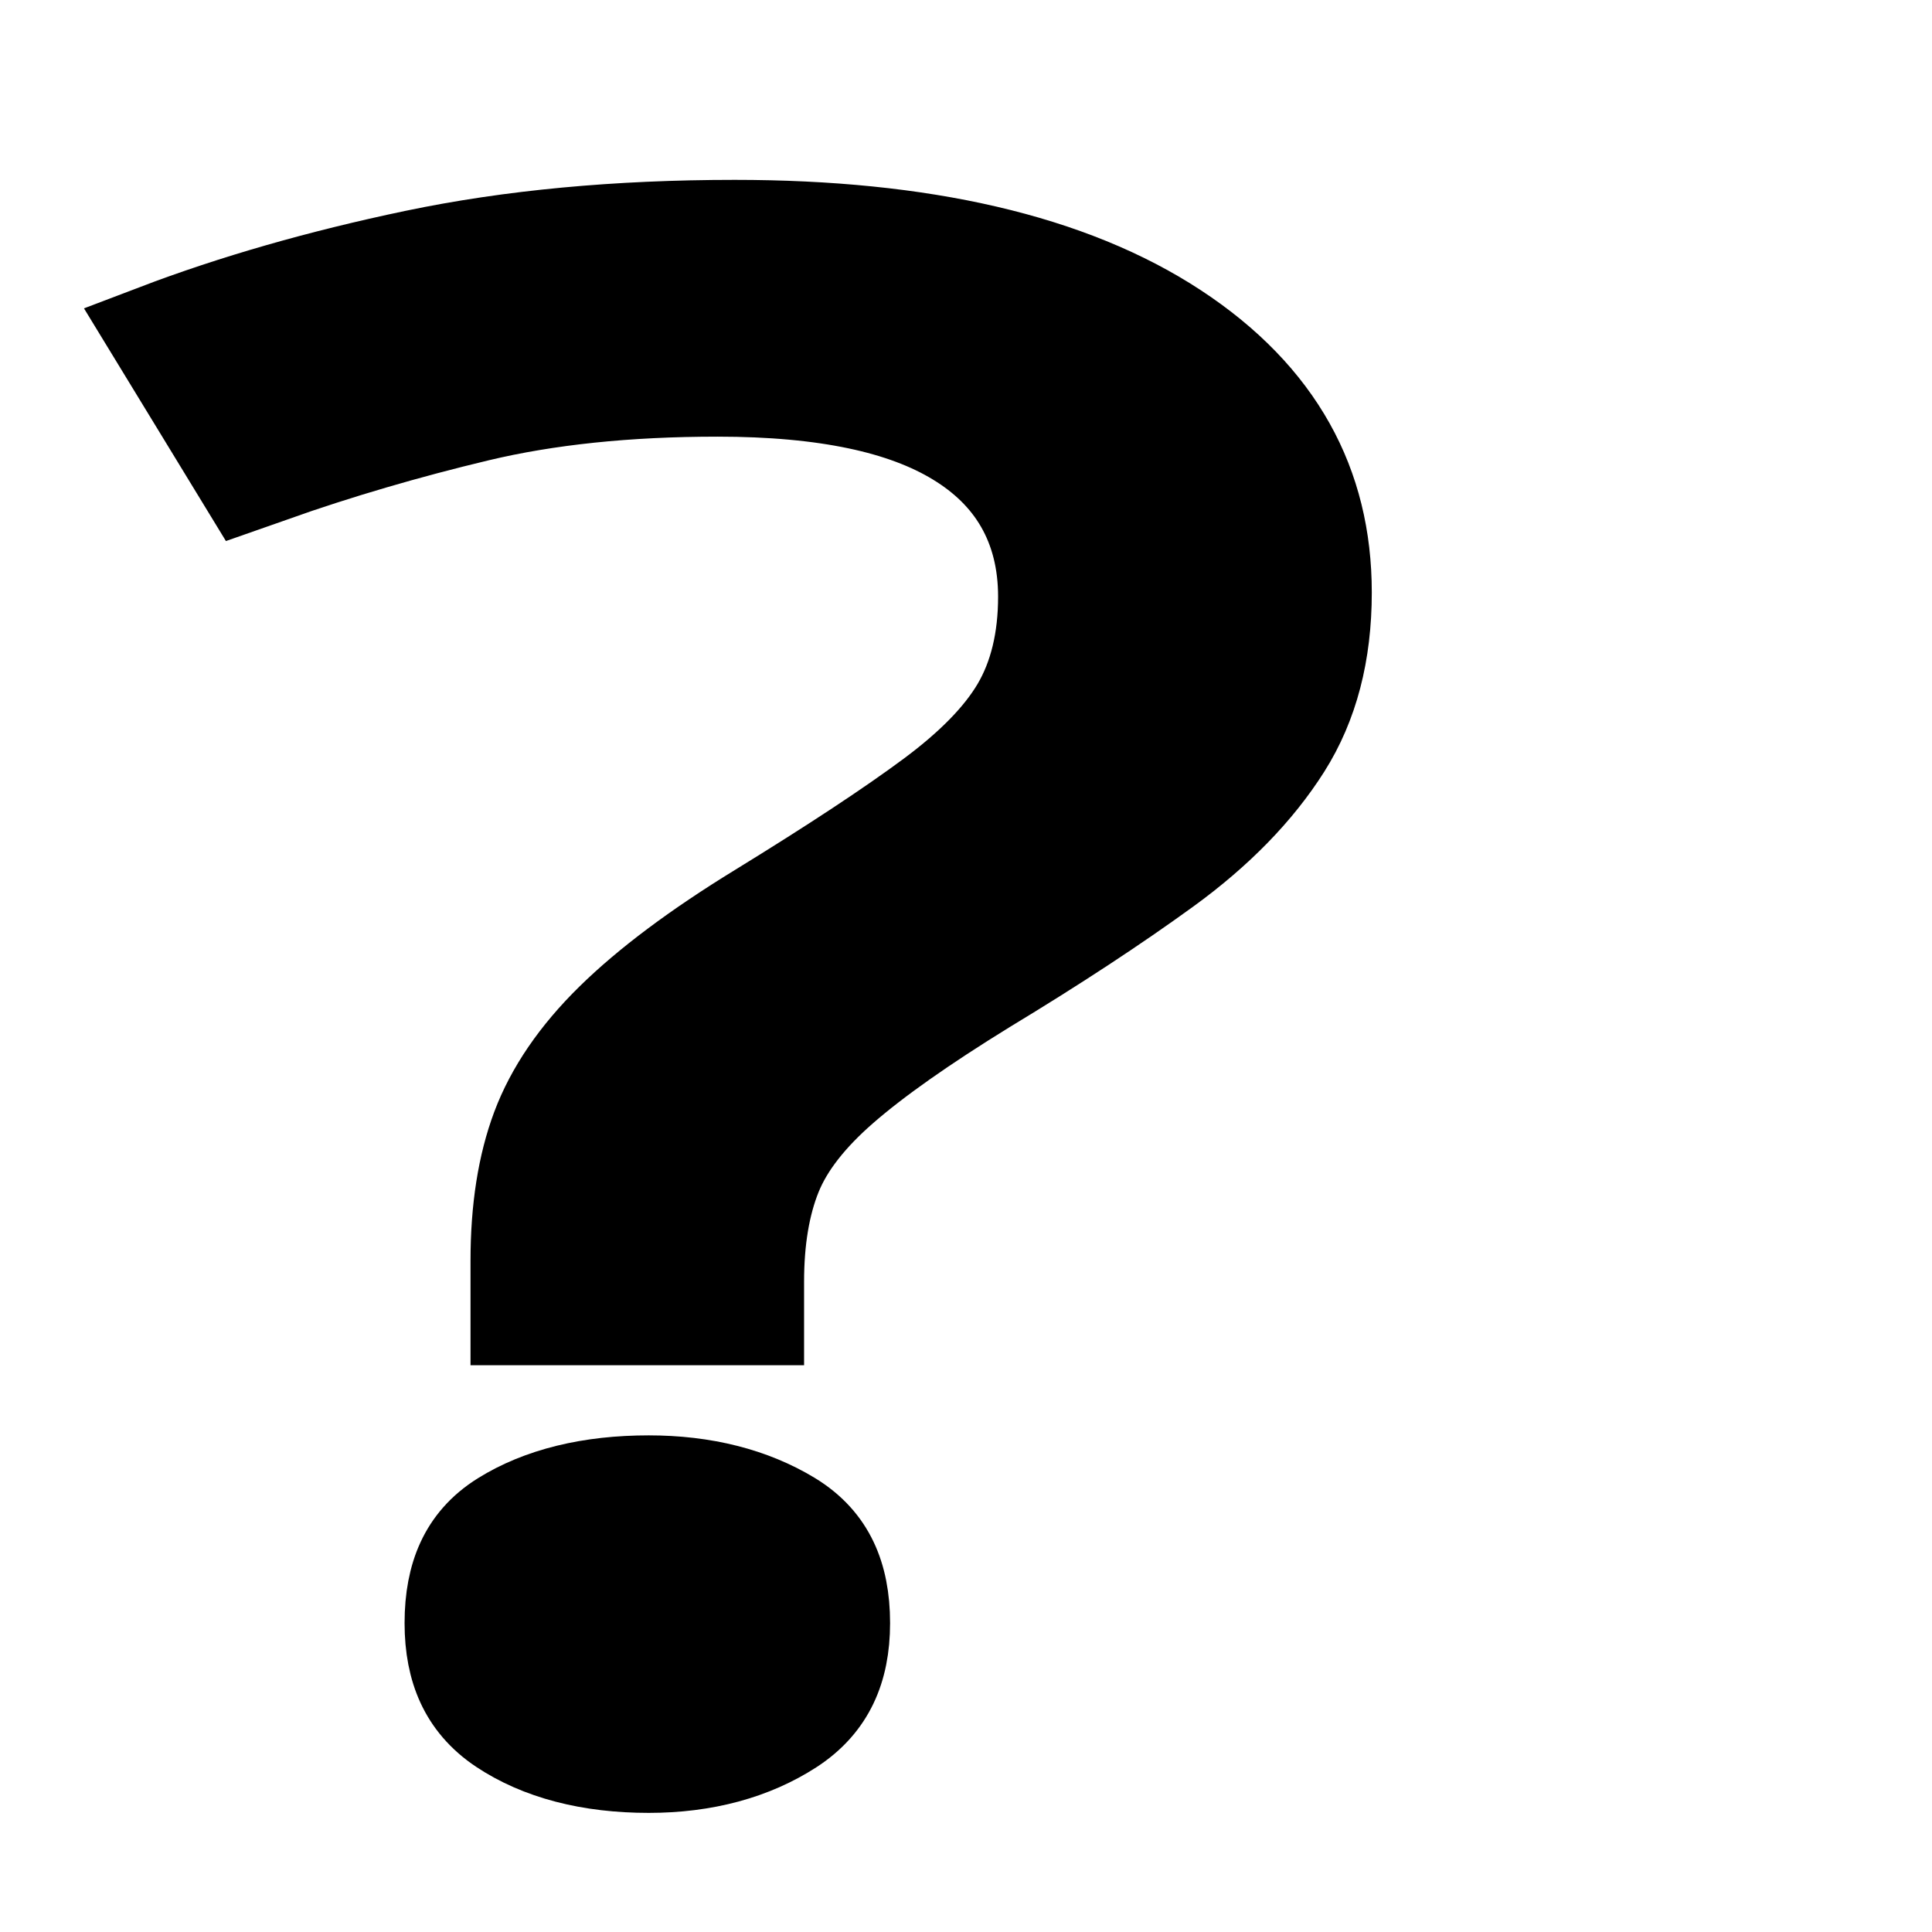
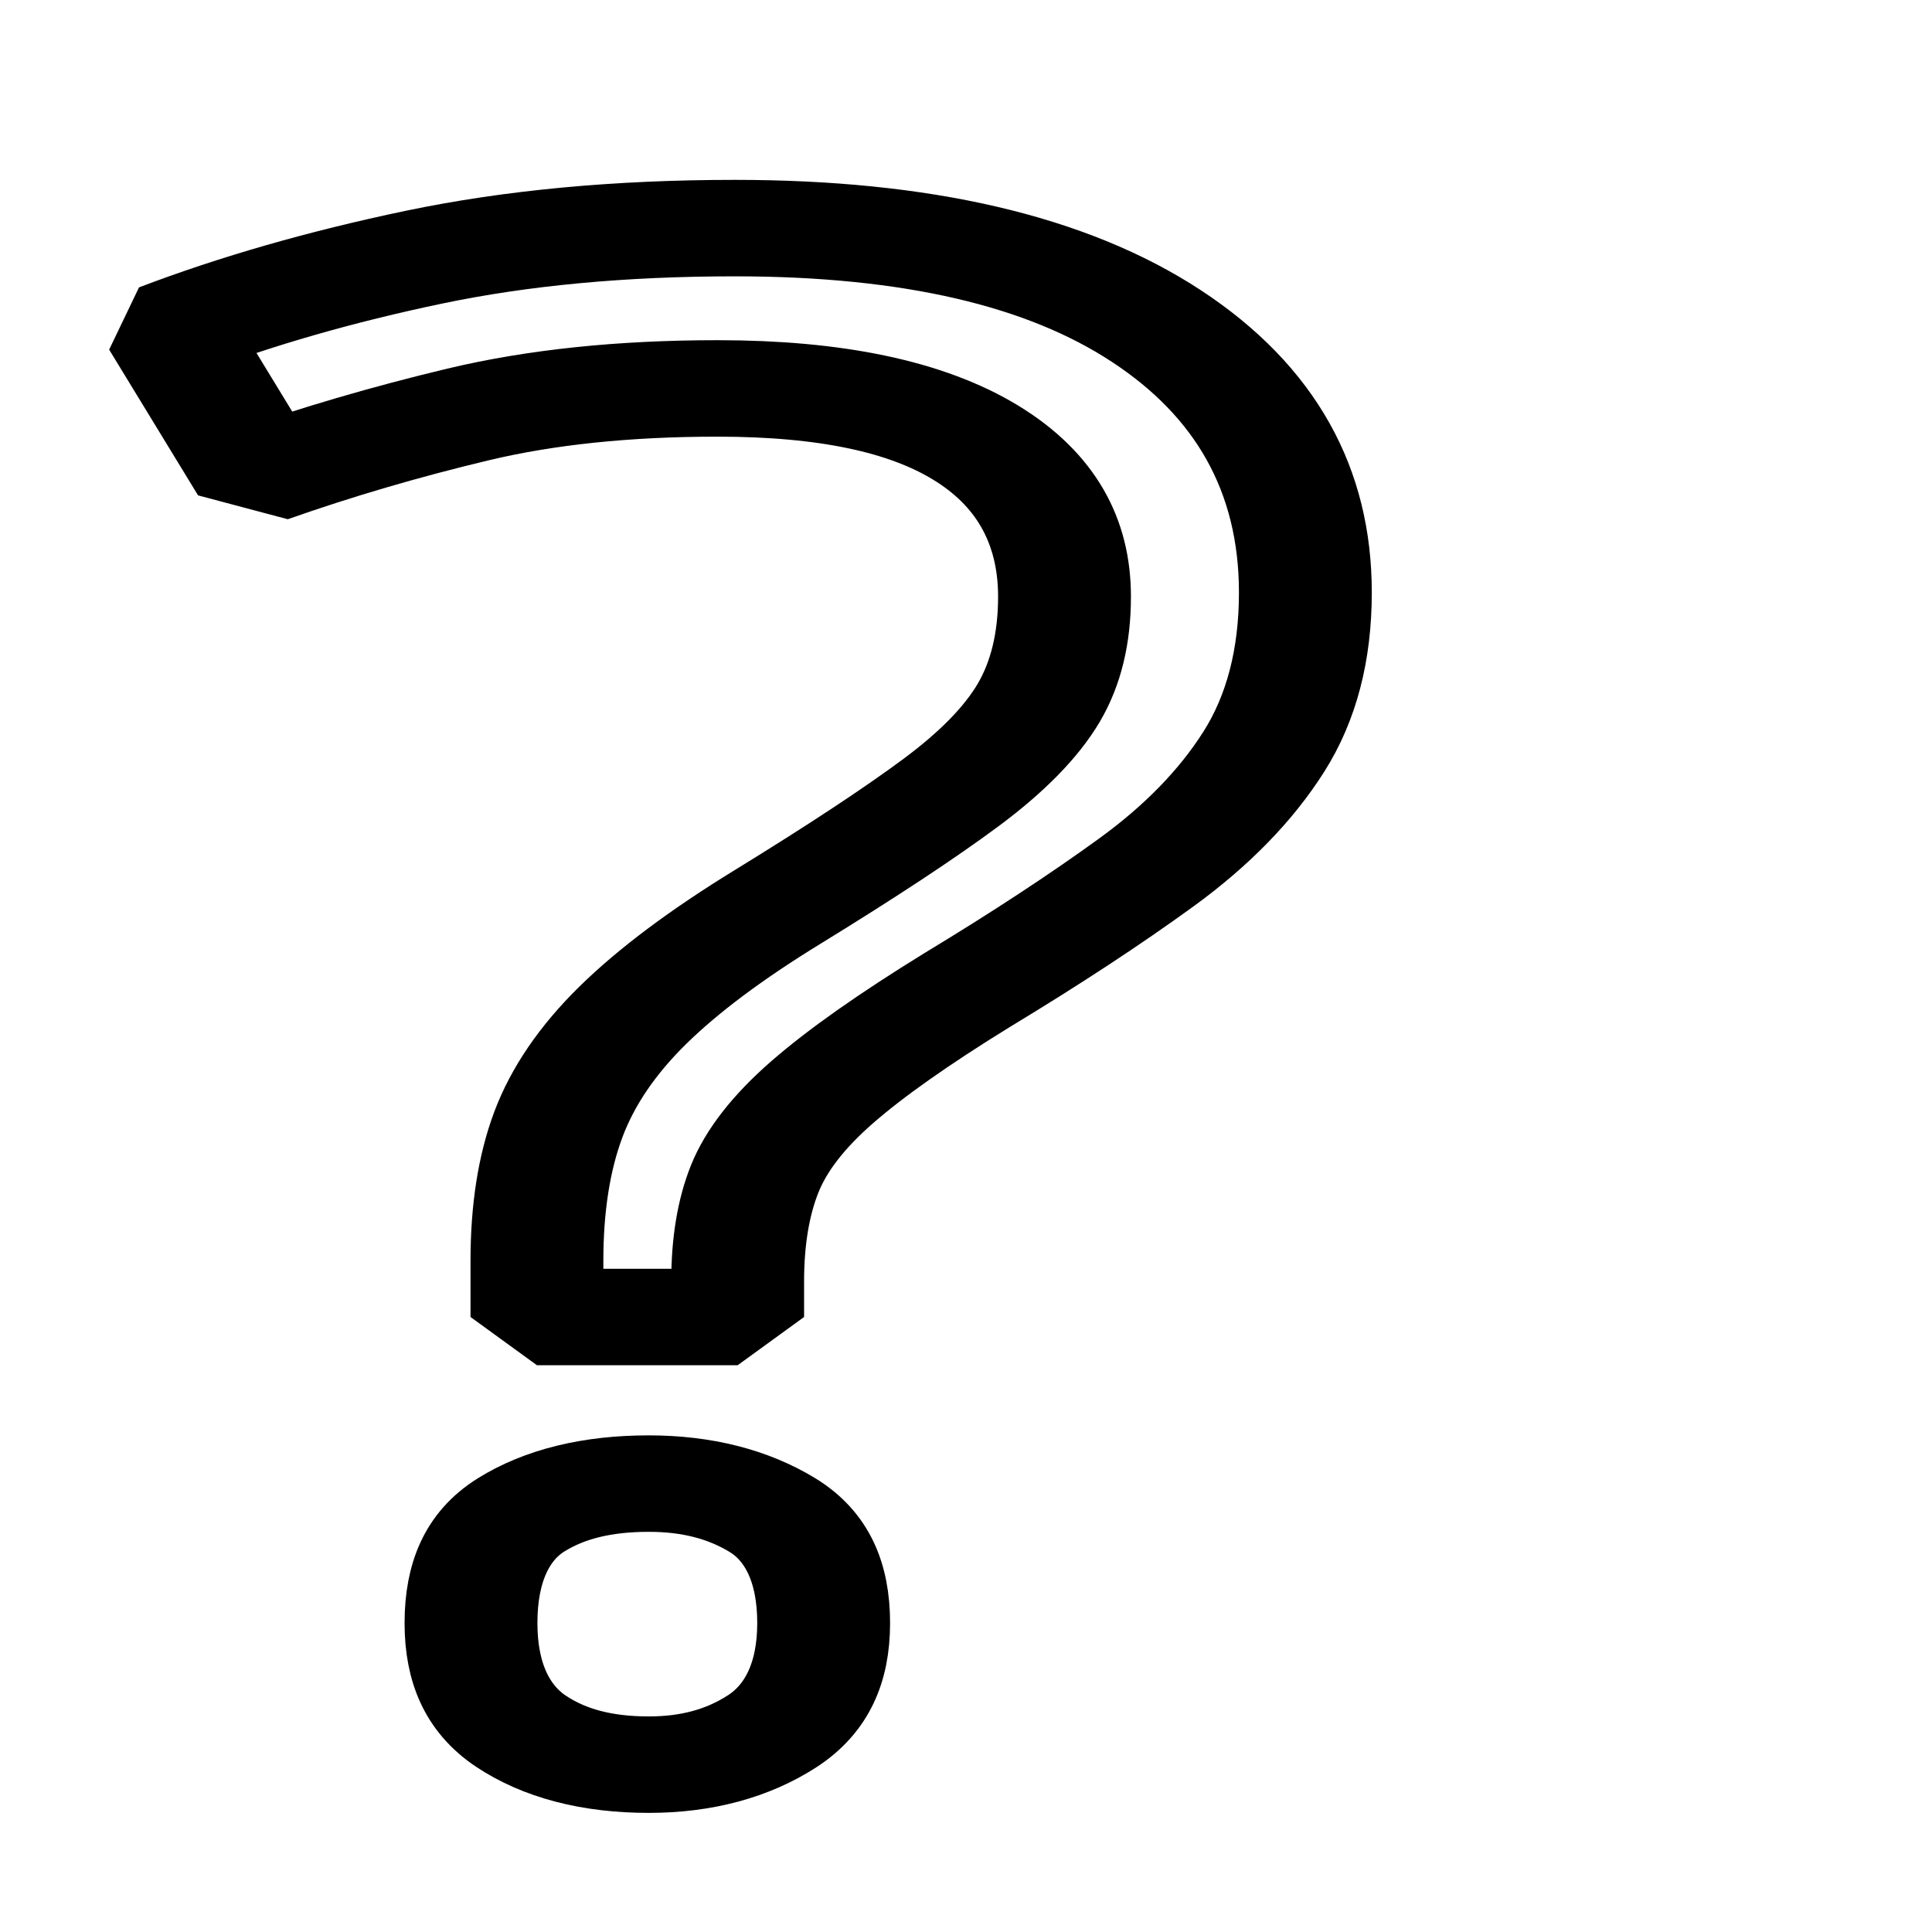
<svg xmlns="http://www.w3.org/2000/svg" version="1.1" id="Layer_1" x="0px" y="0px" viewBox="0 0 512 512" style="enable-background:new 0 0 512 512;" xml:space="preserve">
  <defs id="defs91" />
  <g id="g58">
</g>
  <g id="g60">
</g>
  <g id="g62">
</g>
  <g id="g64">
</g>
  <g id="g66">
</g>
  <g id="g68">
</g>
  <g id="g70">
</g>
  <g id="g72">
</g>
  <g id="g74">
</g>
  <g id="g76">
</g>
  <g id="g78">
</g>
  <g id="g80">
</g>
  <g id="g82">
</g>
  <g id="g84">
</g>
  <g id="g86">
</g>
-   <text xml:space="preserve" style="font-style:normal;font-weight:normal;font-size:134.9px;line-height:1.25;font-family:sans-serif;letter-spacing:0px;word-spacing:0px;fill:#000000;fill-opacity:1;stroke:#000000;stroke-width:30;stroke-miterlimit:4;stroke-dasharray:none;stroke-opacity:1;stroke-dashoffset:0" x="30.597" y="539.738" id="text4605" transform="scale(1.173517,0.8521391)">
-     <tspan id="tspan4603" x="30.597" y="539.738" style="font-size:647.522px;line-height:16.25;stroke-width:30;stroke-miterlimit:4;stroke-dasharray:none;stroke:#000000;stroke-opacity:1;stroke-dashoffset:0">?</tspan>
+   <text xml:space="preserve" style="font-style:normal;font-weight:normal;font-size:134.9px;line-height:1.25;font-family:sans-serif;letter-spacing:0px;word-spacing:0px;fill:none;fill-opacity:1;stroke:#000000;stroke-width:30;stroke-miterlimit:4;stroke-dasharray:none;stroke-opacity:1;stroke-dashoffset:0;stroke-linejoin:bevel;stroke-linecap:square;" x="30.597" y="539.738" id="text4605" transform="scale(1.173517,0.8521391)">
+     <tspan id="tspan4603" x="30.597" y="539.738" style="font-size:647.522px;line-height:16.25;stroke-width:30;stroke-miterlimit:4;stroke-dasharray:none;stroke:#000000;stroke-opacity:1;stroke-dashoffset:0;fill:none;stroke-linejoin:bevel;stroke-linecap:square;">?</tspan>
  </text>
</svg>
